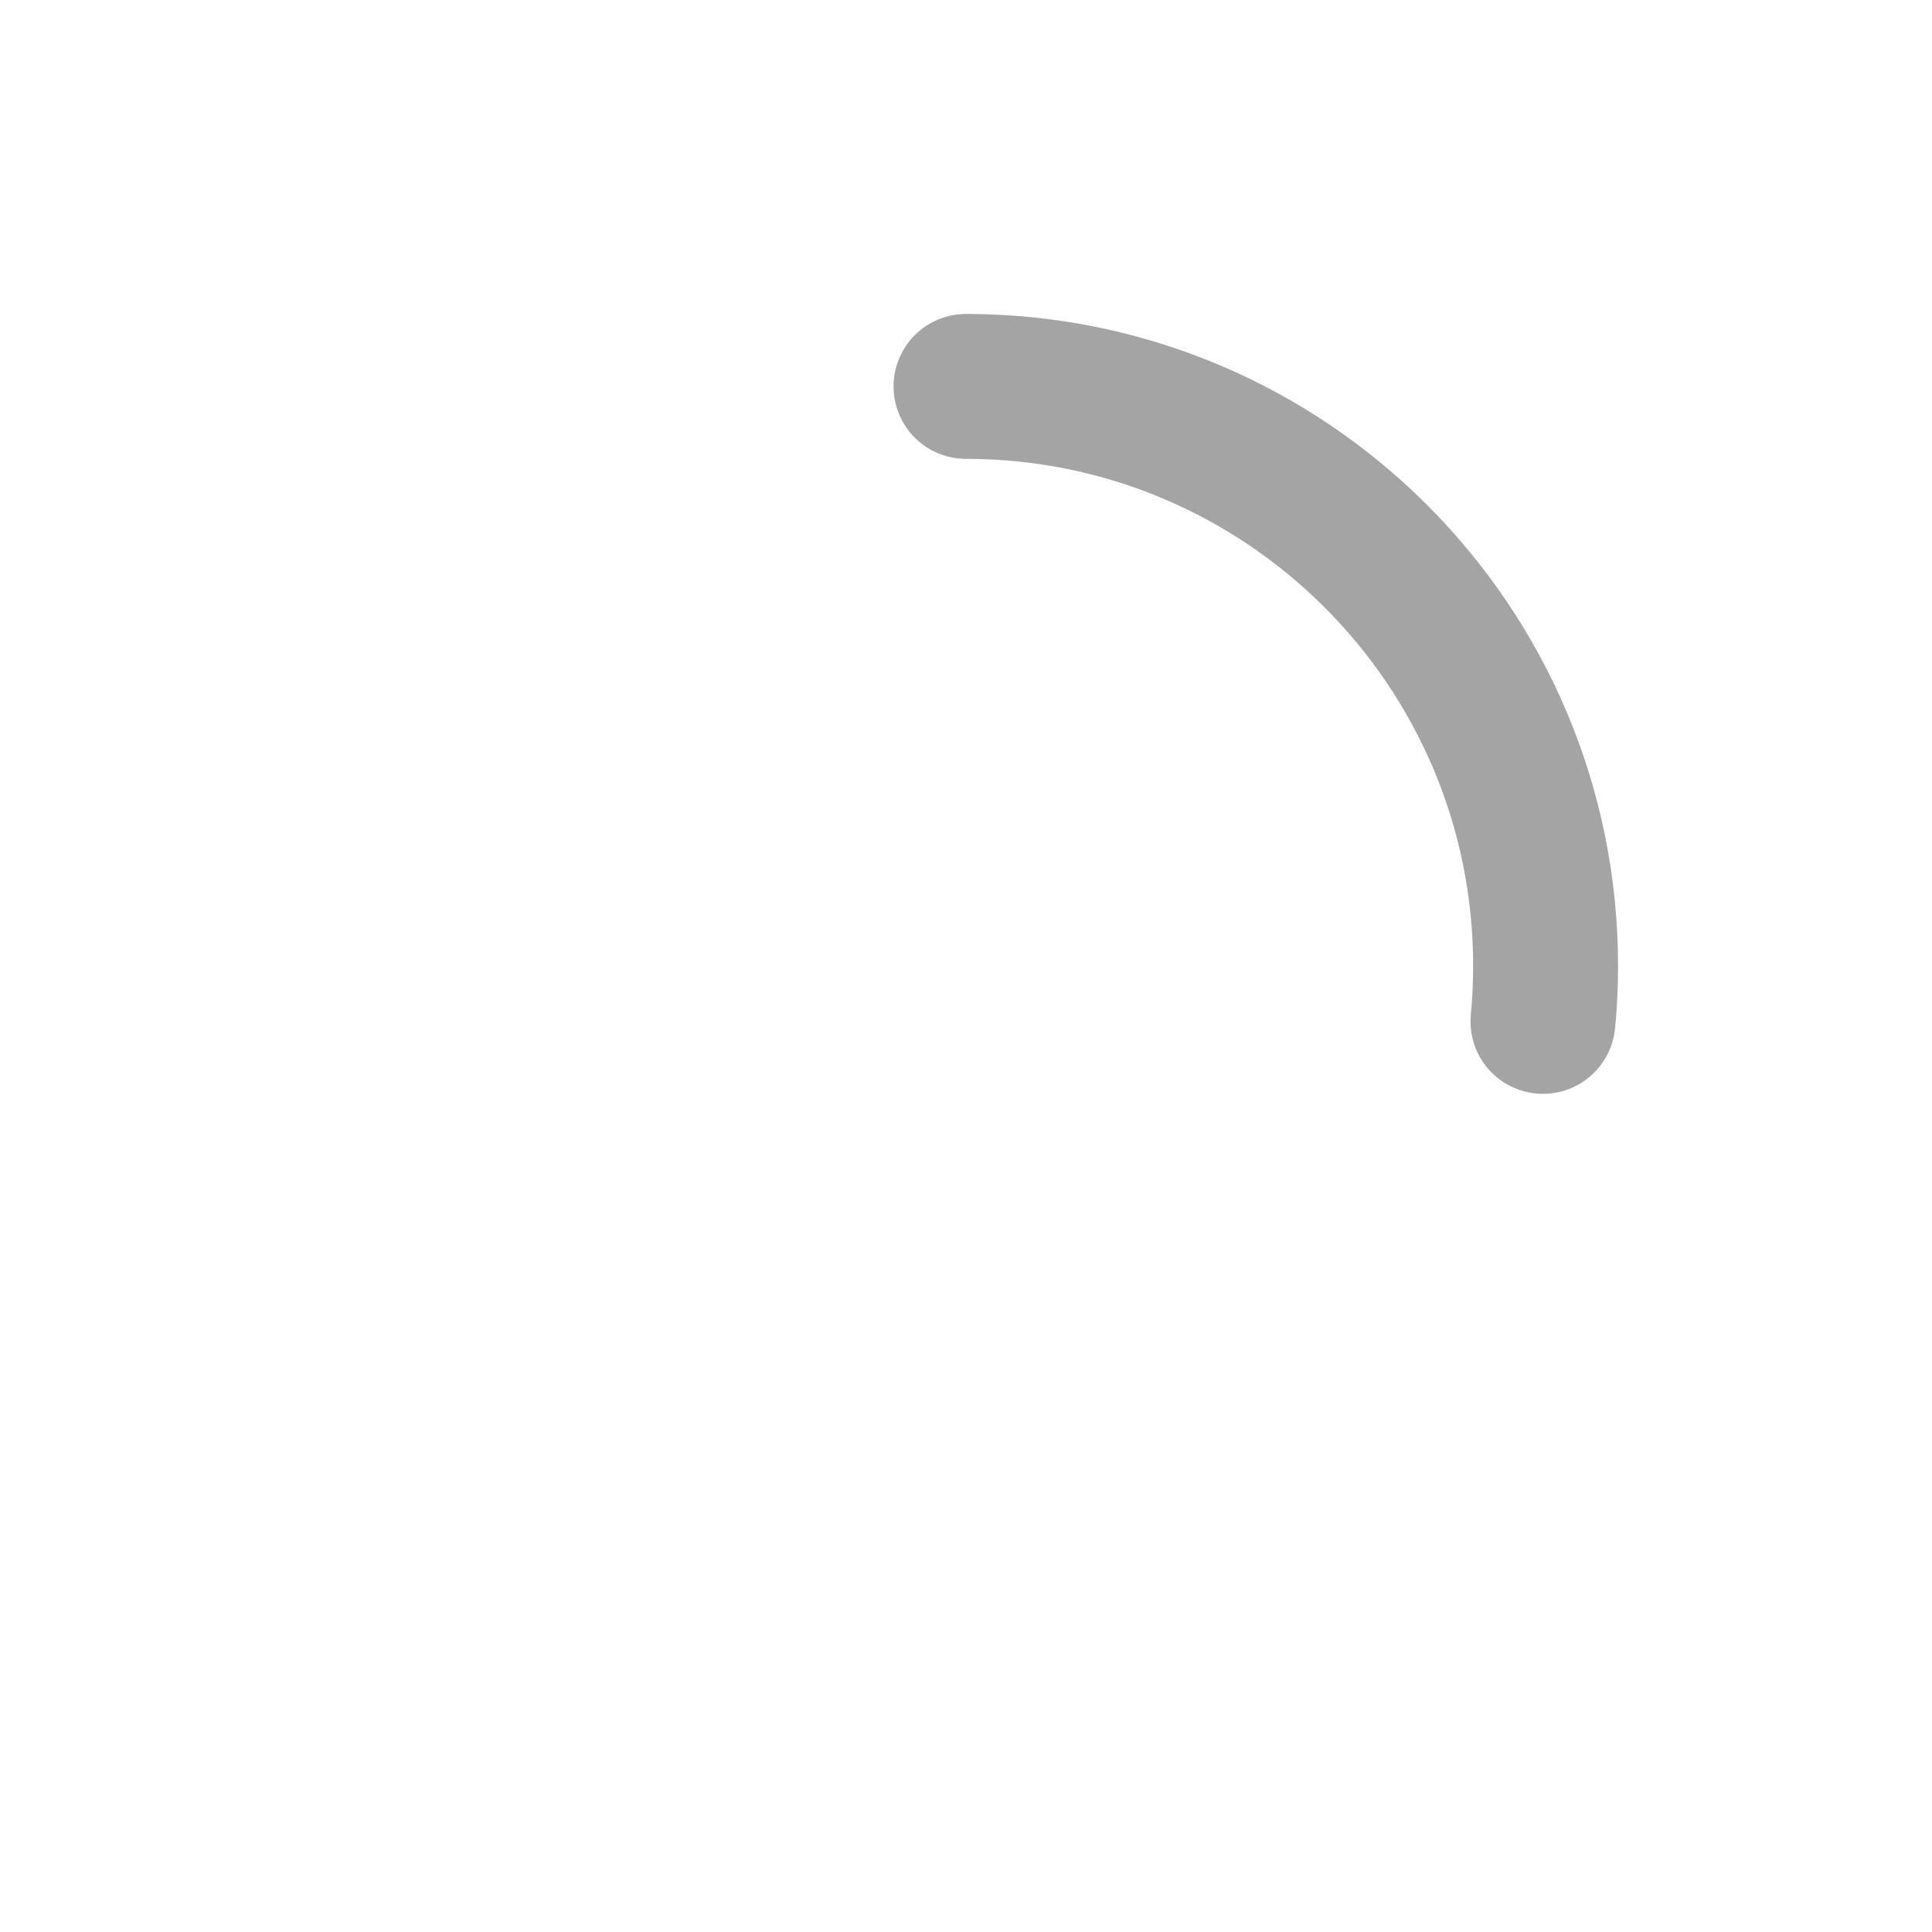
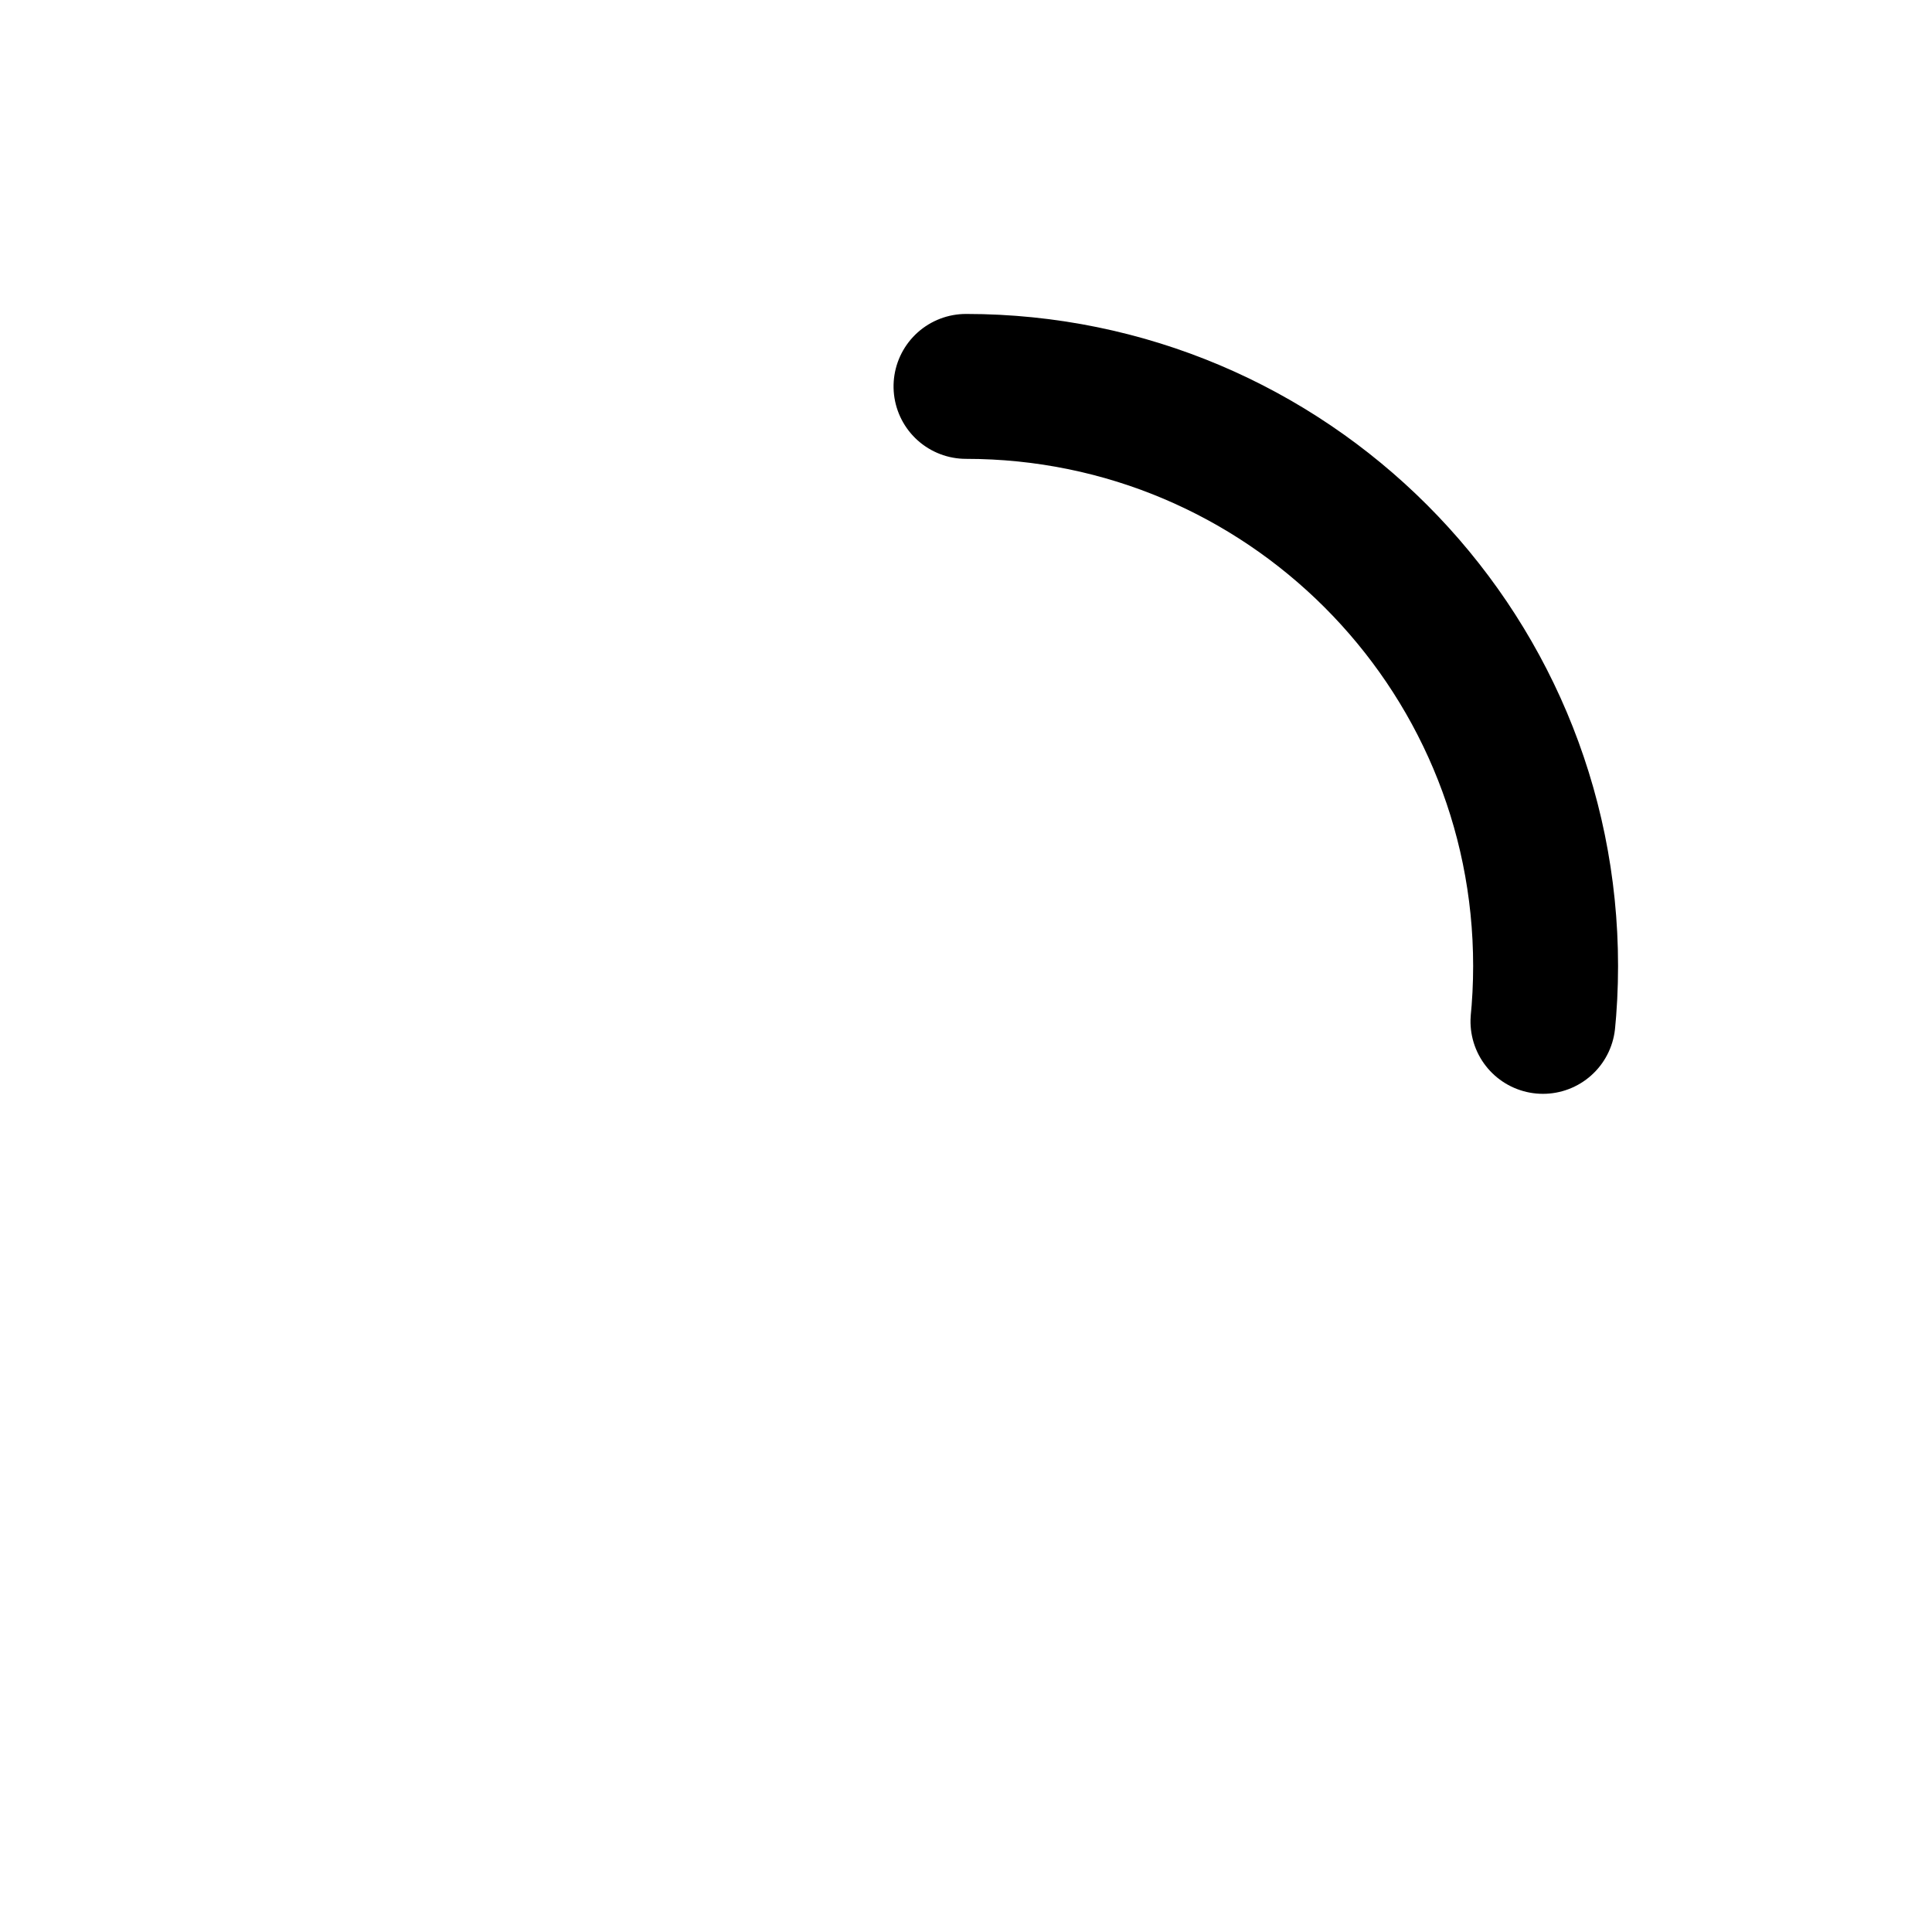
<svg xmlns="http://www.w3.org/2000/svg" class="control-switch__loading-arc" width="20" height="20" viewBox="0 0 20 20">
-   <circle cx="10" cy="10" r="6" fill="none" stroke="#A4A4A4" stroke-width="1.5" stroke-linecap="round" stroke-dasharray="10 40" transform="rotate(-90 10 10)" />
+   <circle cx="10" cy="10" r="6" fill="none" stroke="currentColor" stroke-width="1.5" stroke-linecap="round" stroke-dasharray="10 40" transform="rotate(-90 10 10)" />
</svg>
